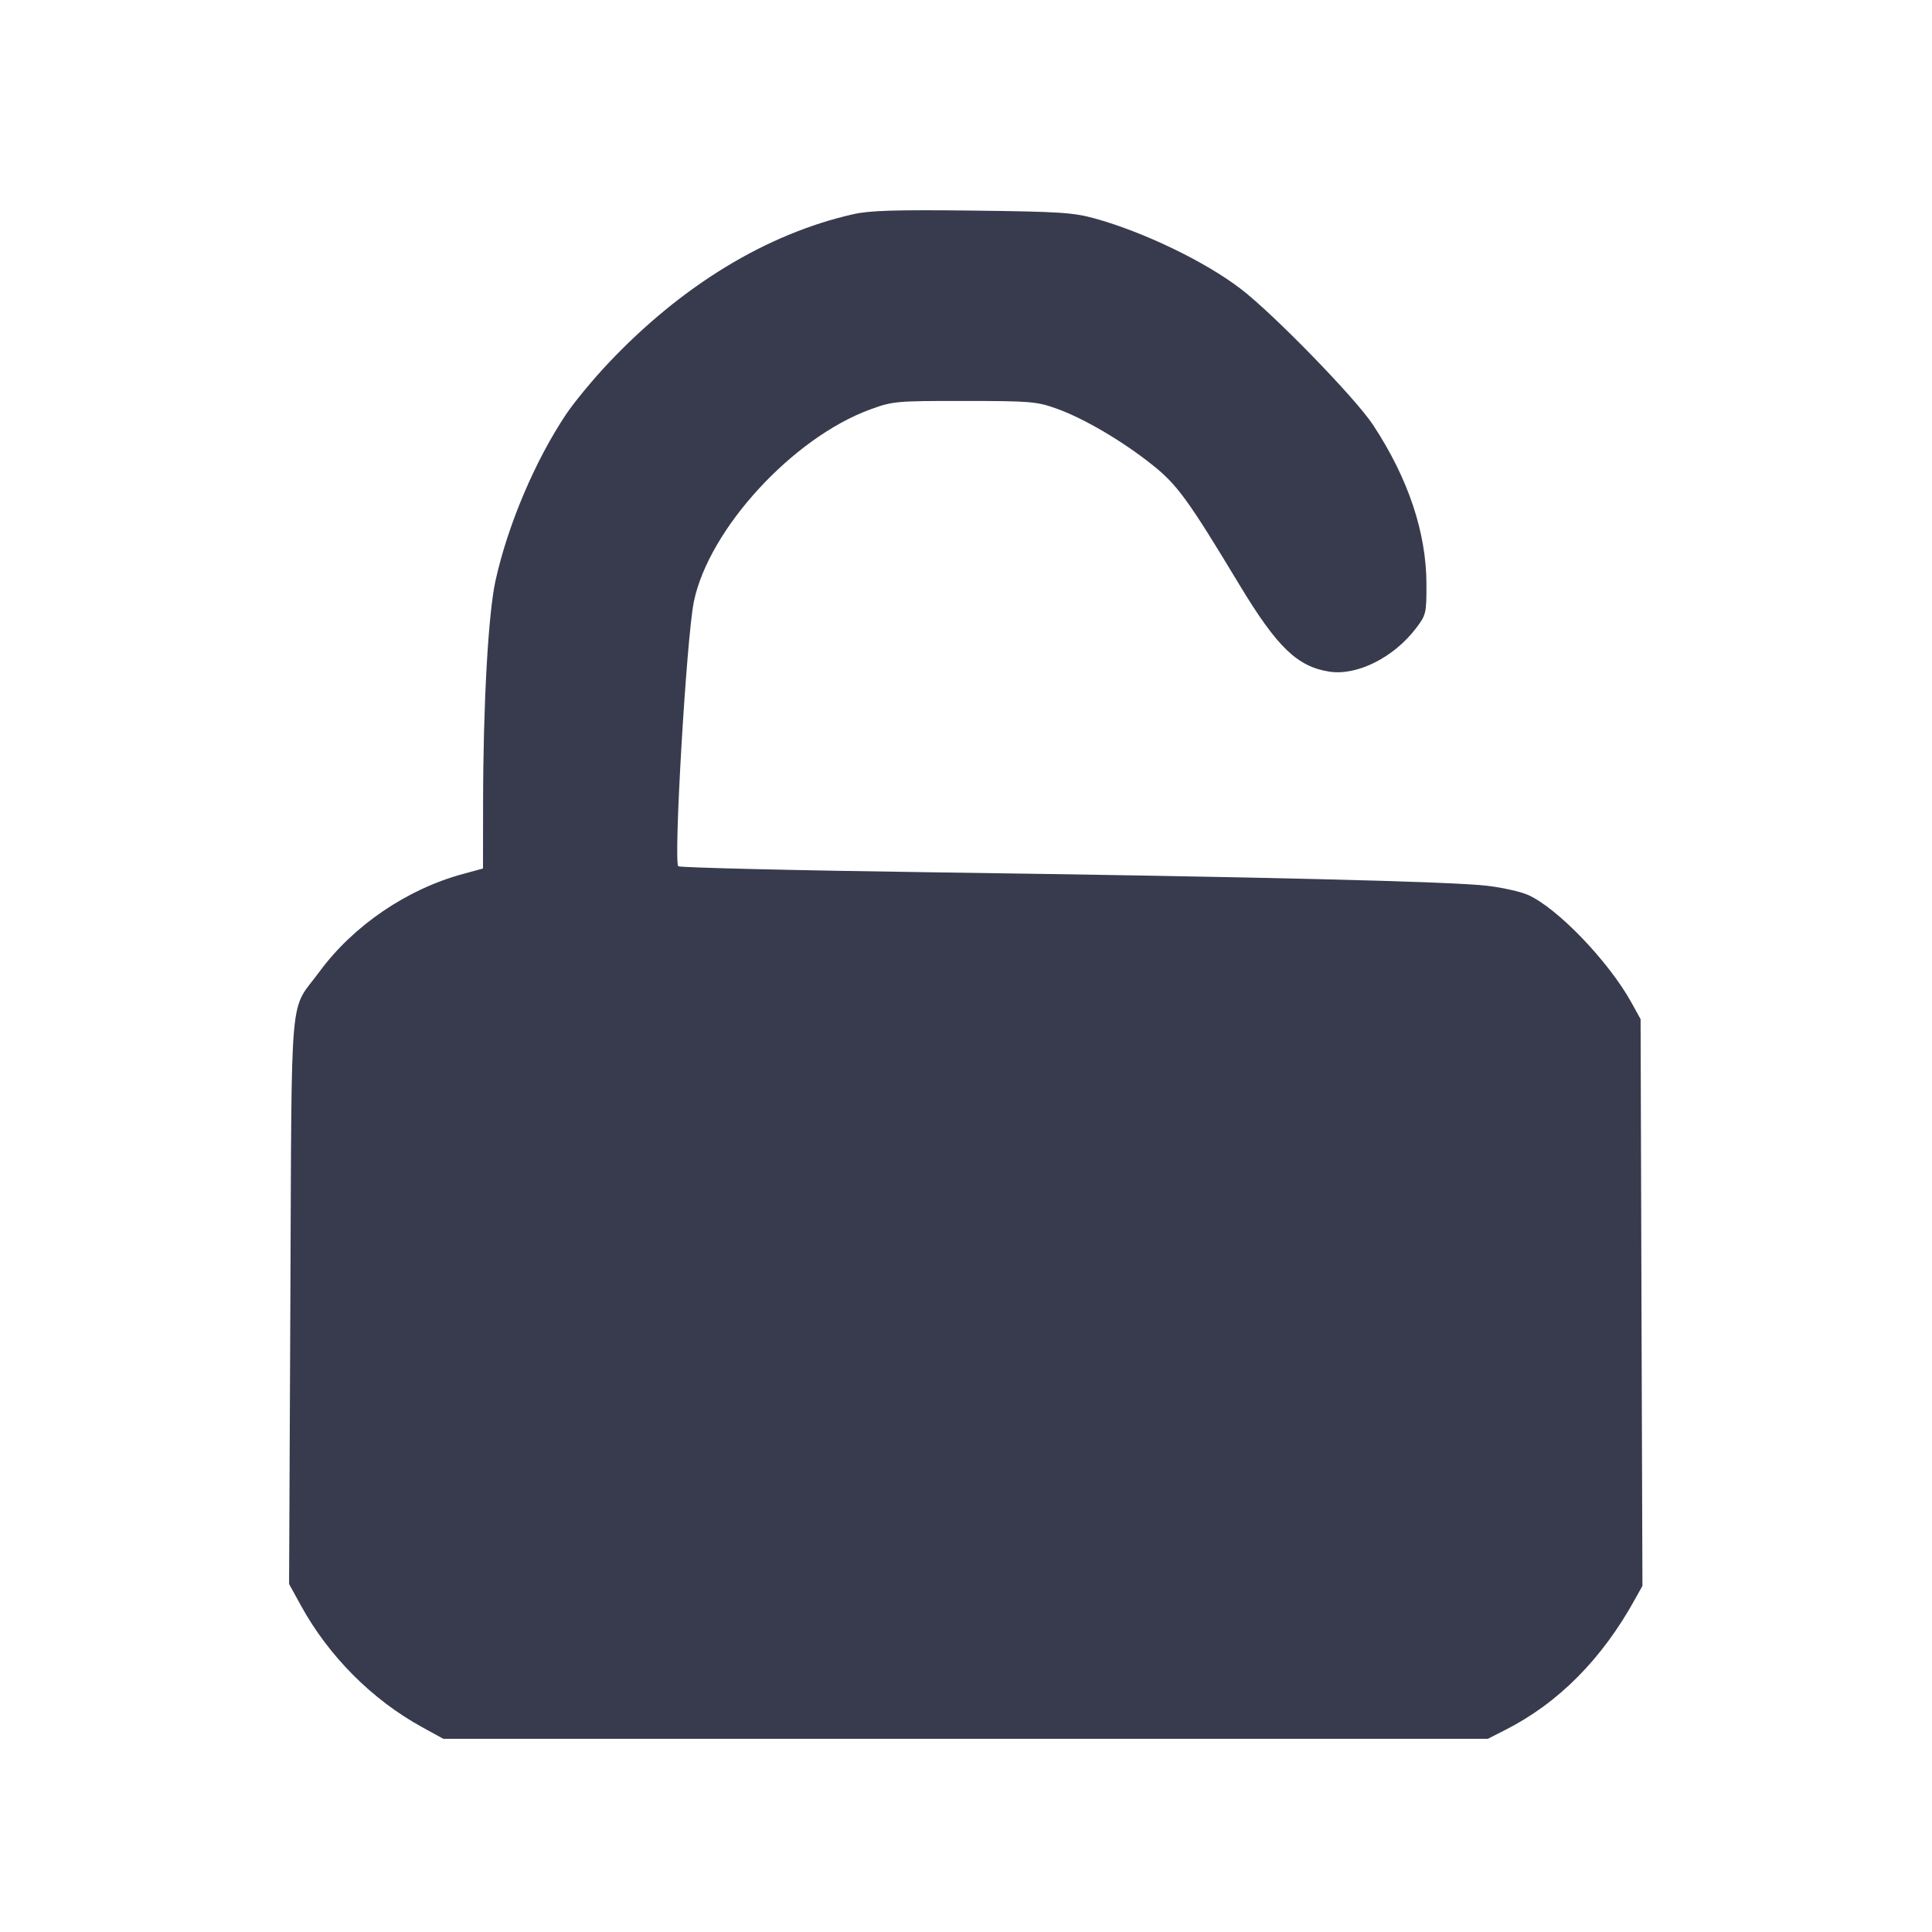
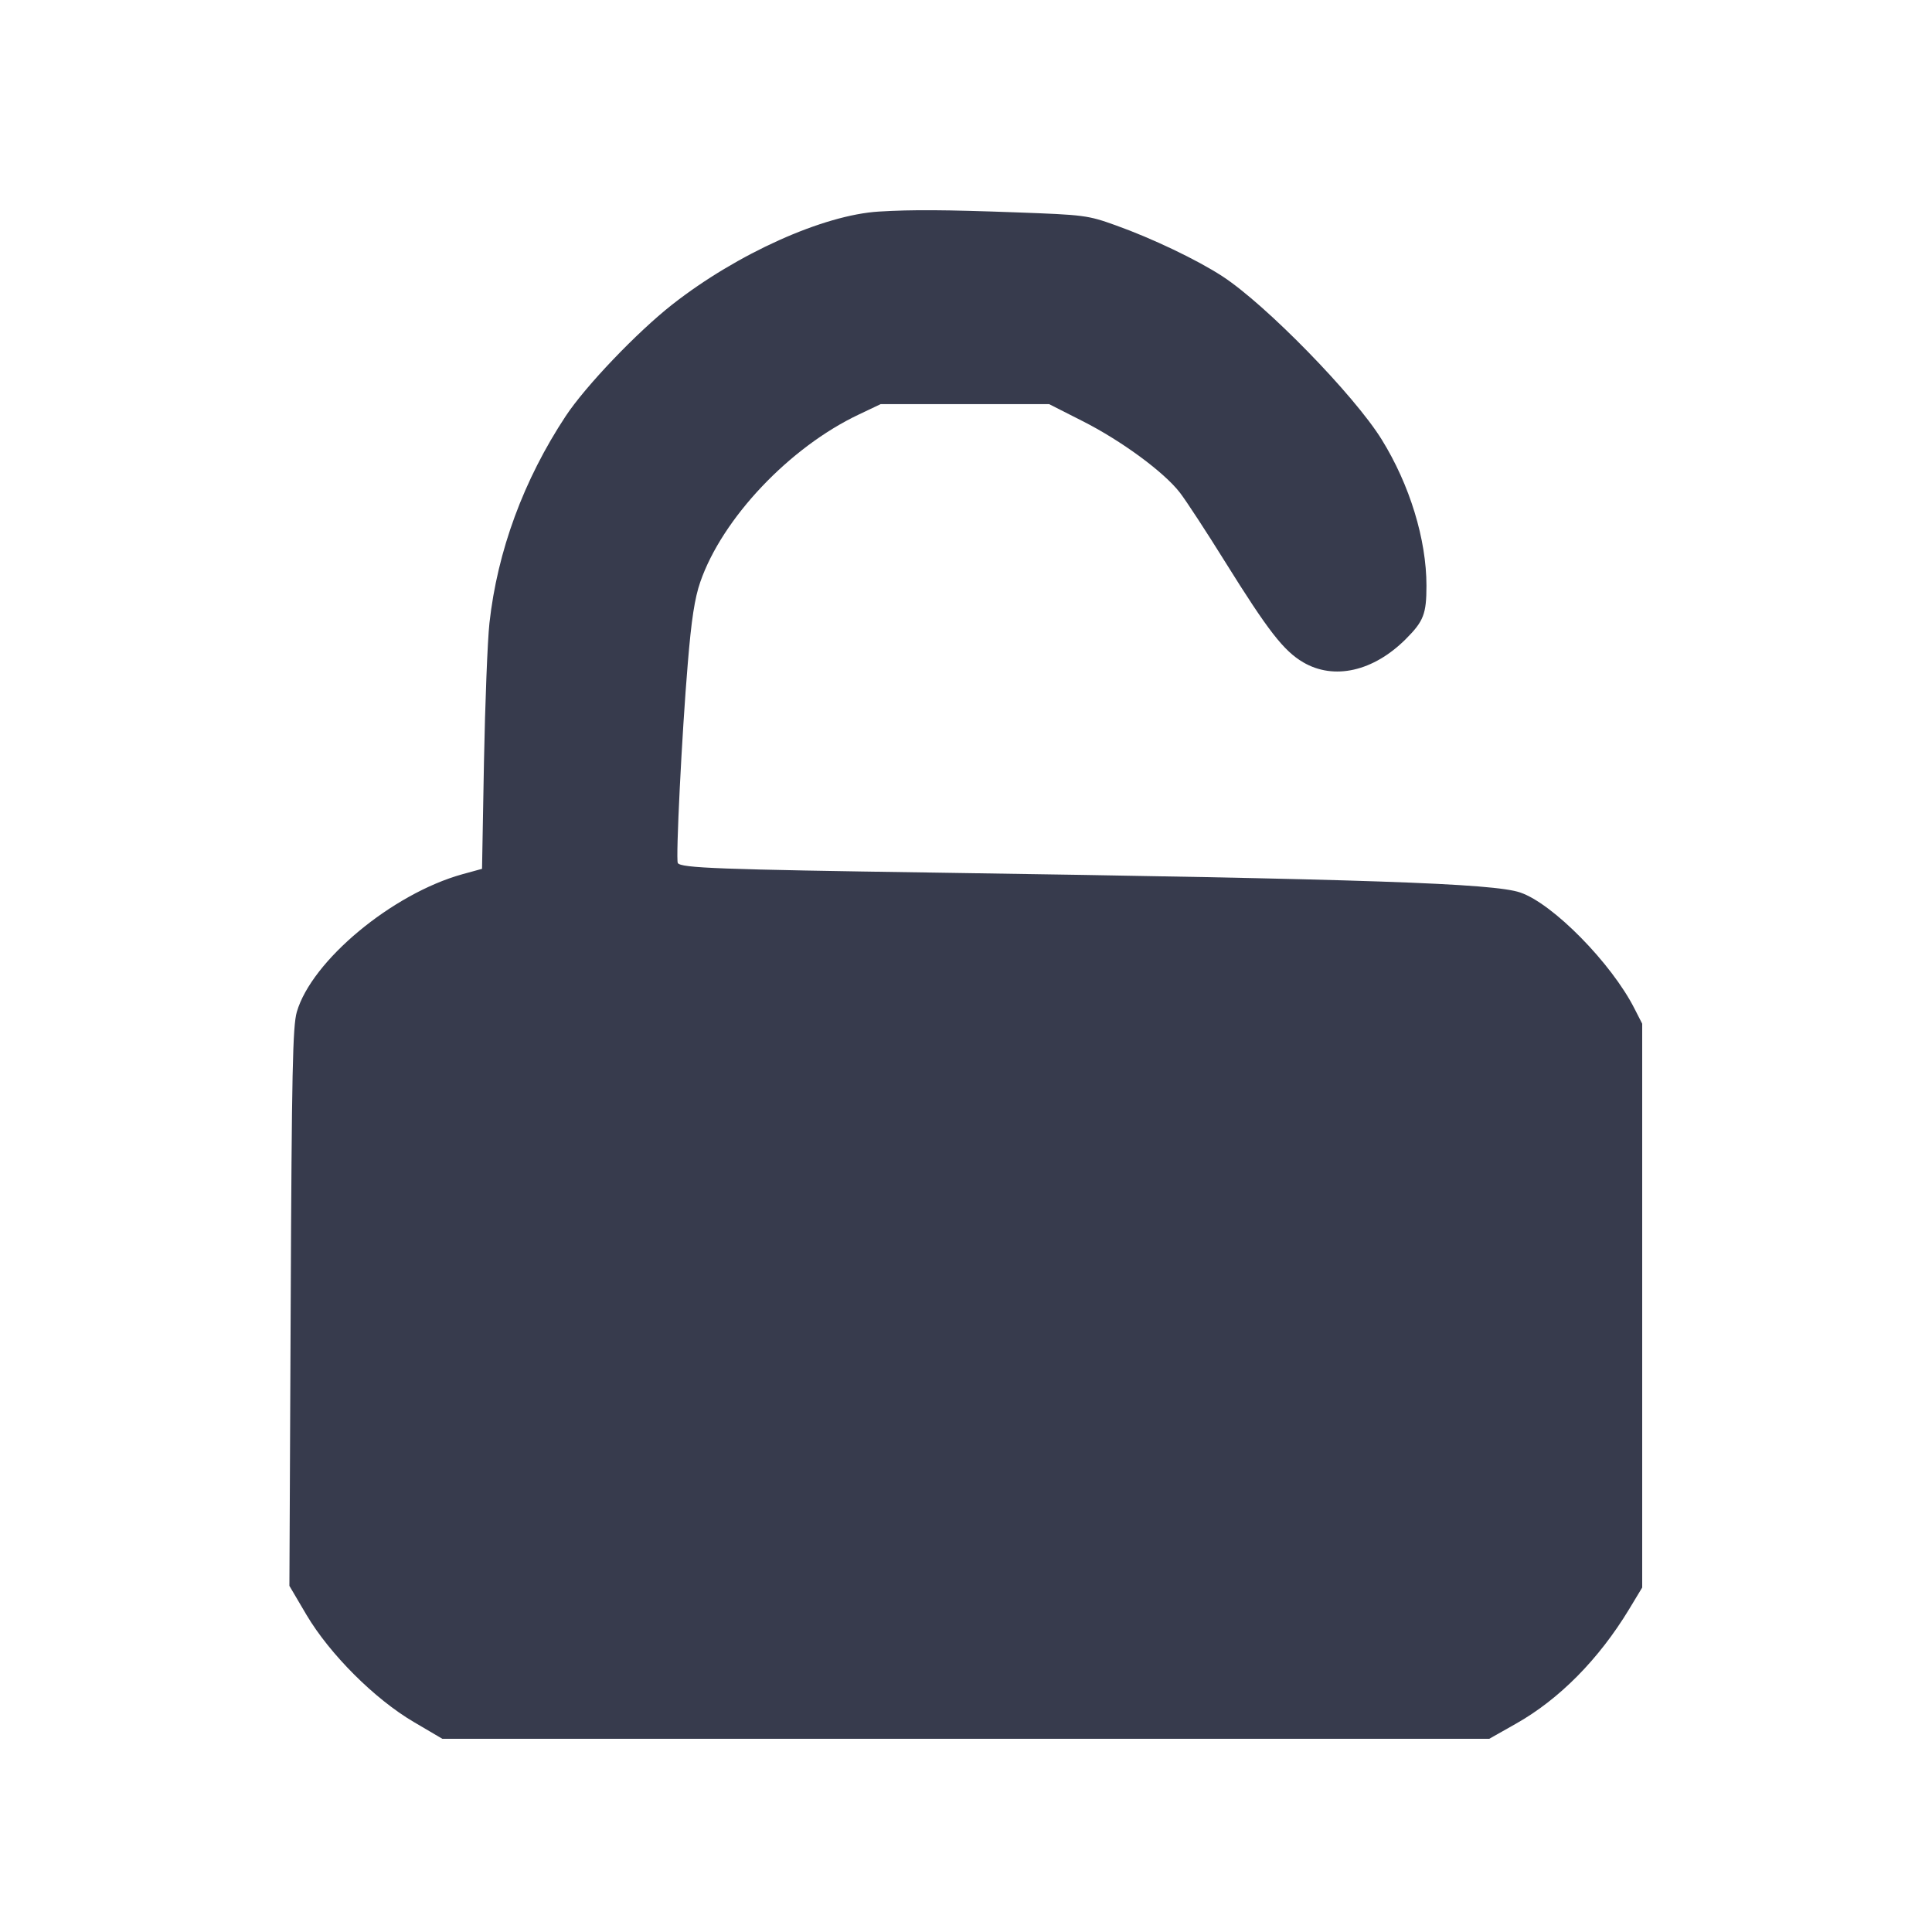
<svg xmlns="http://www.w3.org/2000/svg" width="24" height="24" viewBox="0 0 24 24" fill="none">
-   <path d="M10.604 2.660 C 9.523 2.903,8.463 3.549,7.549 4.520 C 7.364 4.716,7.131 4.999,7.031 5.148 C 6.646 5.725,6.308 6.521,6.155 7.215 C 6.065 7.625,6.002 8.749,6.001 9.985 L 6.000 10.789 5.750 10.857 C 5.054 11.046,4.390 11.498,3.969 12.070 C 3.588 12.588,3.626 12.161,3.607 16.149 L 3.591 19.677 3.739 19.946 C 4.084 20.574,4.622 21.114,5.243 21.455 L 5.507 21.600 11.995 21.600 L 18.483 21.600 18.691 21.494 C 19.357 21.158,19.900 20.611,20.314 19.860 L 20.403 19.700 20.391 16.180 L 20.380 12.660 20.265 12.452 C 19.981 11.940,19.343 11.276,18.979 11.116 C 18.891 11.077,18.666 11.026,18.479 11.004 C 18.042 10.951,15.637 10.892,11.640 10.837 C 9.891 10.813,8.445 10.778,8.426 10.761 C 8.365 10.702,8.528 7.921,8.619 7.476 C 8.804 6.575,9.847 5.438,10.811 5.086 C 11.091 4.984,11.128 4.980,11.980 4.981 C 12.796 4.981,12.879 4.988,13.120 5.074 C 13.456 5.193,13.940 5.476,14.311 5.772 C 14.623 6.019,14.758 6.205,15.400 7.270 C 15.864 8.038,16.114 8.280,16.511 8.343 C 16.854 8.398,17.311 8.170,17.589 7.806 C 17.715 7.640,17.720 7.620,17.720 7.265 C 17.720 6.619,17.496 5.947,17.057 5.279 C 16.840 4.948,15.816 3.895,15.410 3.586 C 14.966 3.247,14.207 2.882,13.601 2.714 C 13.333 2.640,13.166 2.629,12.080 2.616 C 11.122 2.605,10.805 2.615,10.604 2.660 " fill="#373B4D" stroke="none" fill-rule="evenodd" />
+   <path d="M10.920 2.628 C 10.228 2.669,9.157 3.151,8.351 3.783 C 7.912 4.128,7.274 4.796,7.028 5.168 C 6.505 5.960,6.179 6.845,6.080 7.740 C 6.056 7.960,6.026 8.737,6.012 9.466 L 5.988 10.793 5.744 10.860 C 4.873 11.102,3.872 11.934,3.687 12.571 C 3.636 12.748,3.624 13.301,3.611 16.240 L 3.595 19.700 3.807 20.060 C 4.097 20.549,4.652 21.104,5.138 21.390 L 5.495 21.600 11.997 21.600 L 18.500 21.600 18.829 21.414 C 19.370 21.109,19.859 20.614,20.237 19.991 L 20.400 19.721 20.400 16.219 L 20.400 12.717 20.304 12.529 C 20.018 11.965,19.289 11.224,18.885 11.087 C 18.551 10.973,16.975 10.919,11.620 10.840 C 8.938 10.801,8.459 10.783,8.420 10.721 C 8.393 10.676,8.470 9.118,8.544 8.240 C 8.589 7.692,8.630 7.430,8.699 7.230 C 8.972 6.440,9.808 5.556,10.669 5.149 L 10.940 5.020 11.986 5.020 L 13.032 5.020 13.446 5.230 C 13.931 5.475,14.461 5.865,14.658 6.121 C 14.735 6.221,14.988 6.608,15.220 6.981 C 15.753 7.836,15.946 8.085,16.188 8.227 C 16.571 8.452,17.061 8.341,17.464 7.938 C 17.685 7.717,17.720 7.626,17.720 7.276 C 17.720 6.701,17.512 6.022,17.164 5.460 C 16.821 4.906,15.725 3.784,15.185 3.432 C 14.868 3.226,14.313 2.961,13.860 2.799 C 13.512 2.674,13.470 2.669,12.620 2.638 C 11.740 2.606,11.334 2.603,10.920 2.628 " fill="#373B4D" stroke="none" fill-rule="evenodd" />
</svg>
